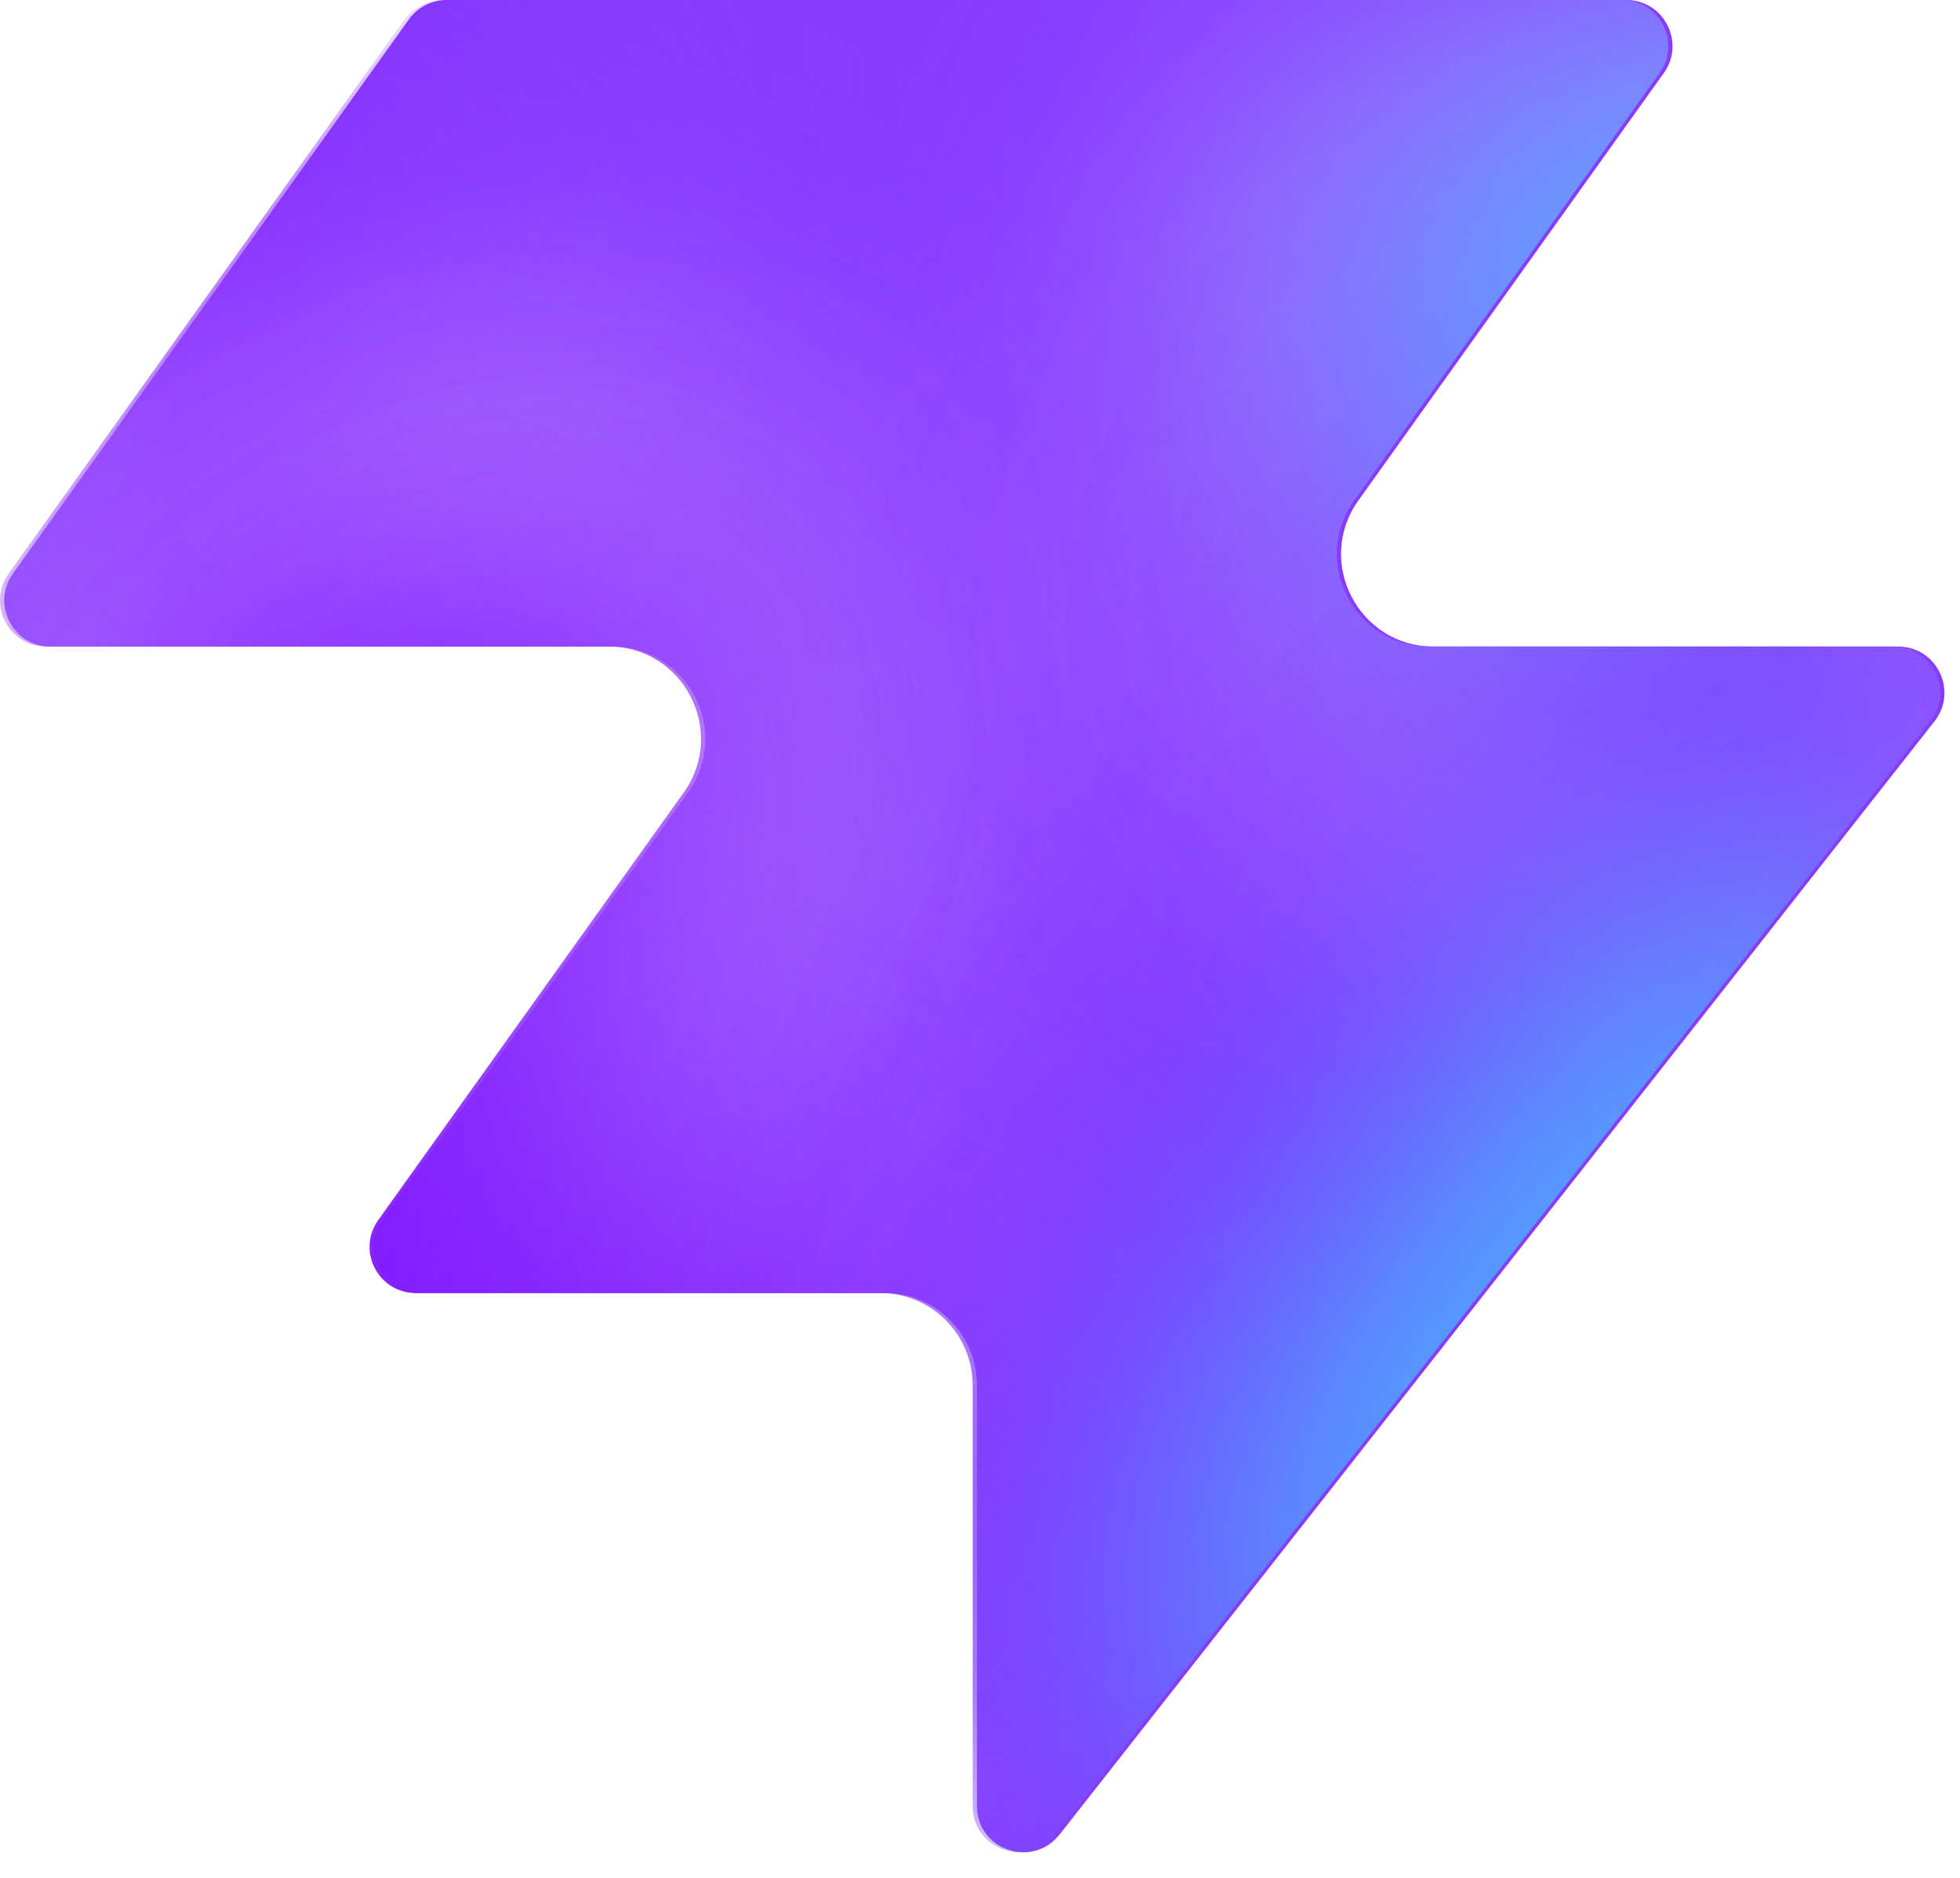
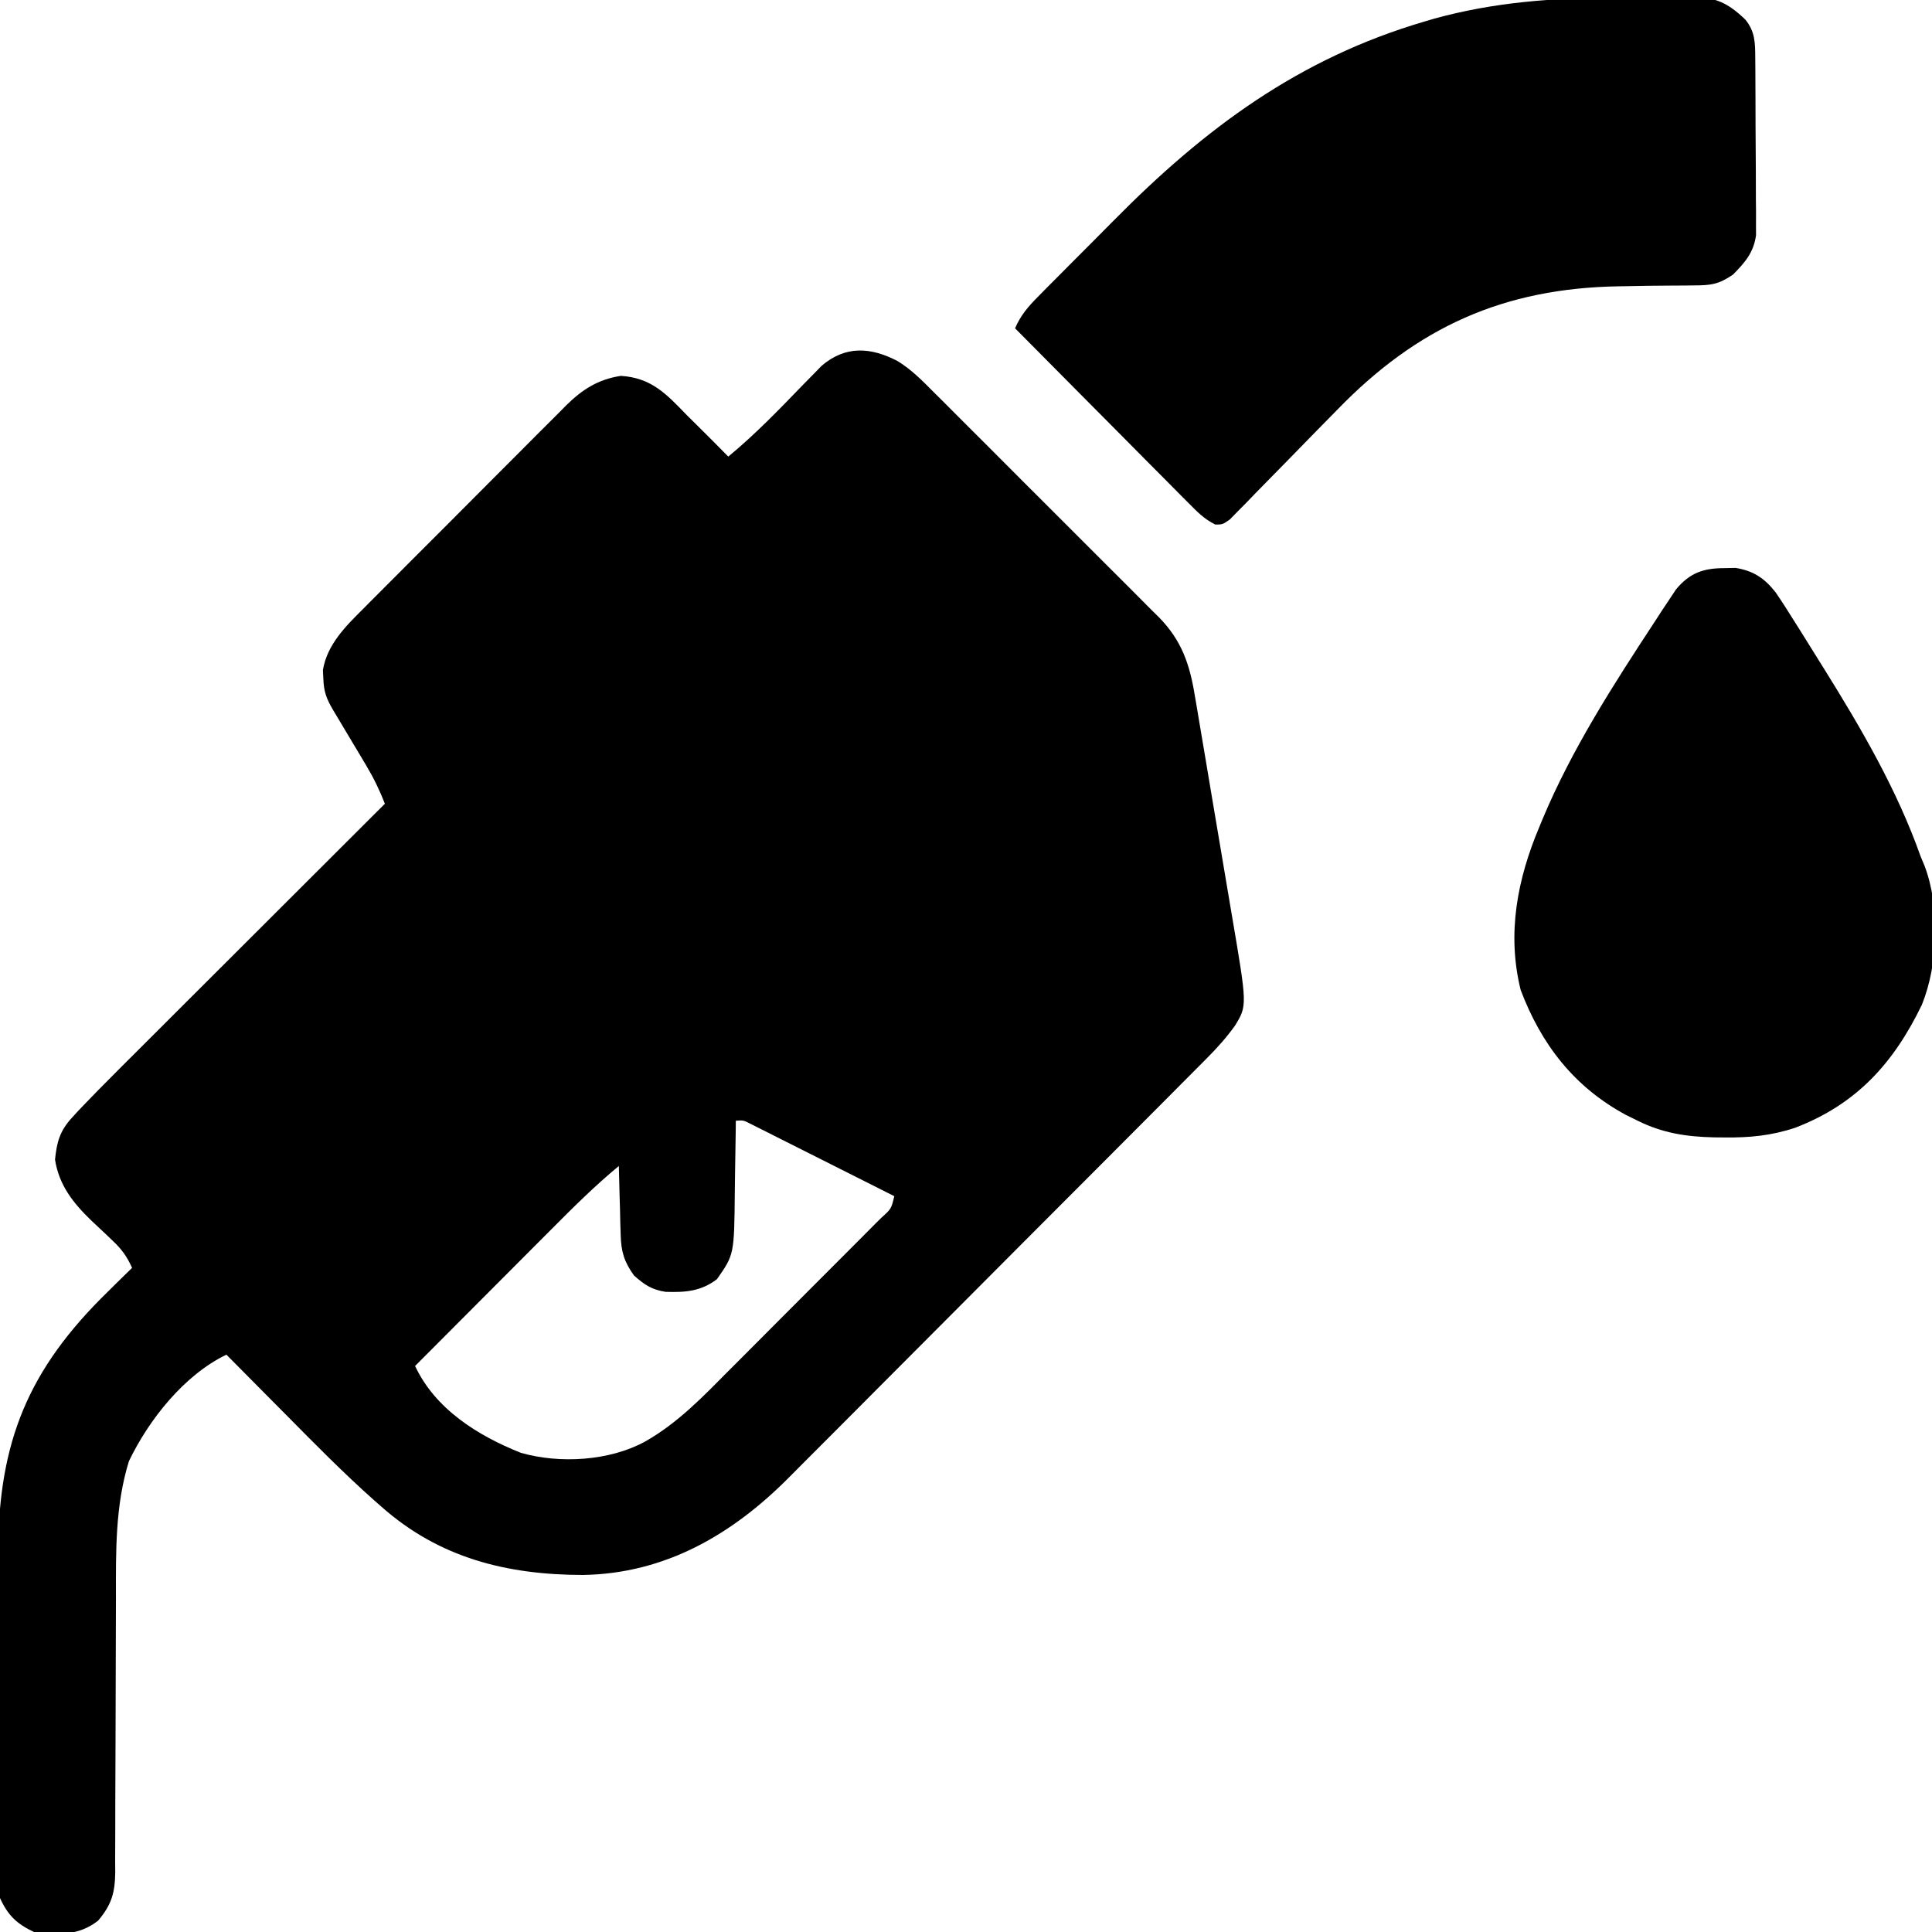
- <svg xmlns="http://www.w3.org/2000/svg" width="48" height="46" fill="none" viewBox="0 0 48 46">
-   <path fill="#863bff" d="M25.946 44.938c-.664.845-2.021.375-2.021-.698V33.937a2.26 2.26 0 0 0-2.262-2.262H10.287c-.92 0-1.456-1.04-.92-1.788l7.48-10.471c1.07-1.497 0-3.578-1.842-3.578H1.237c-.92 0-1.456-1.04-.92-1.788L10.013.474c.214-.297.556-.474.92-.474h28.894c.92 0 1.456 1.04.92 1.788l-7.48 10.471c-1.07 1.498 0 3.579 1.842 3.579h11.377c.943 0 1.473 1.088.89 1.83L25.947 44.94z" style="fill:#863bff;fill:color(display-p3 .525 .23 1);fill-opacity:1" />
-   <mask id="a" width="48" height="46" x="0" y="0" maskUnits="userSpaceOnUse" style="mask-type:alpha">
-     <path fill="#000" d="M25.842 44.938c-.664.844-2.021.375-2.021-.698V33.937a2.26 2.26 0 0 0-2.262-2.262H10.183c-.92 0-1.456-1.04-.92-1.788l7.48-10.471c1.07-1.498 0-3.579-1.842-3.579H1.133c-.92 0-1.456-1.04-.92-1.787L9.91.473c.214-.297.556-.474.92-.474h28.894c.92 0 1.456 1.04.92 1.788l-7.48 10.471c-1.07 1.498 0 3.578 1.842 3.578h11.377c.943 0 1.473 1.088.89 1.832L25.843 44.94z" style="fill:#000;fill-opacity:1" />
-   </mask>
-   <g mask="url(#a)">
-     <g filter="url(#b)">
-       <ellipse cx="5.508" cy="14.704" fill="#ede6ff" rx="5.508" ry="14.704" style="fill:#ede6ff;fill:color(display-p3 .927 .903 1);fill-opacity:1" transform="matrix(.00324 1 1 -.00324 -4.47 31.516)" />
-     </g>
-     <g filter="url(#c)">
-       <ellipse cx="10.399" cy="29.851" fill="#ede6ff" rx="10.399" ry="29.851" style="fill:#ede6ff;fill:color(display-p3 .927 .903 1);fill-opacity:1" transform="matrix(.00324 1 1 -.00324 -39.328 7.883)" />
-     </g>
-     <g filter="url(#d)">
-       <ellipse cx="5.508" cy="30.487" fill="#7e14ff" rx="5.508" ry="30.487" style="fill:#7e14ff;fill:color(display-p3 .492 .077 1);fill-opacity:1" transform="rotate(89.814 -25.913 -14.639)scale(1 -1)" />
-     </g>
-     <g filter="url(#e)">
-       <ellipse cx="5.508" cy="30.599" fill="#7e14ff" rx="5.508" ry="30.599" style="fill:#7e14ff;fill:color(display-p3 .492 .077 1);fill-opacity:1" transform="rotate(89.814 -32.644 -3.334)scale(1 -1)" />
-     </g>
-     <g filter="url(#f)">
-       <ellipse cx="5.508" cy="30.599" fill="#7e14ff" rx="5.508" ry="30.599" style="fill:#7e14ff;fill:color(display-p3 .492 .077 1);fill-opacity:1" transform="matrix(.00324 1 1 -.00324 -34.34 30.47)" />
-     </g>
-     <g filter="url(#g)">
-       <ellipse cx="14.072" cy="22.078" fill="#ede6ff" rx="14.072" ry="22.078" style="fill:#ede6ff;fill:color(display-p3 .927 .903 1);fill-opacity:1" transform="rotate(93.35 24.506 48.493)scale(-1 1)" />
-     </g>
-     <g filter="url(#h)">
-       <ellipse cx="3.47" cy="21.501" fill="#7e14ff" rx="3.47" ry="21.501" style="fill:#7e14ff;fill:color(display-p3 .492 .077 1);fill-opacity:1" transform="rotate(89.009 28.708 47.59)scale(-1 1)" />
-     </g>
-     <g filter="url(#i)">
-       <ellipse cx="3.47" cy="21.501" fill="#7e14ff" rx="3.47" ry="21.501" style="fill:#7e14ff;fill:color(display-p3 .492 .077 1);fill-opacity:1" transform="rotate(89.009 28.708 47.59)scale(-1 1)" />
-     </g>
-     <g filter="url(#j)">
-       <ellipse cx=".387" cy="8.972" fill="#7e14ff" rx="4.407" ry="29.108" style="fill:#7e14ff;fill:color(display-p3 .492 .077 1);fill-opacity:1" transform="rotate(39.51 .387 8.972)" />
-     </g>
-     <g filter="url(#k)">
-       <ellipse cx="47.523" cy="-6.092" fill="#7e14ff" rx="4.407" ry="29.108" style="fill:#7e14ff;fill:color(display-p3 .492 .077 1);fill-opacity:1" transform="rotate(37.892 47.523 -6.092)" />
-     </g>
-     <g filter="url(#l)">
-       <ellipse cx="41.412" cy="6.333" fill="#47bfff" rx="5.971" ry="9.665" style="fill:#47bfff;fill:color(display-p3 .28 .748 1);fill-opacity:1" transform="rotate(37.892 41.412 6.333)" />
-     </g>
-     <g filter="url(#m)">
-       <ellipse cx="-1.879" cy="38.332" fill="#7e14ff" rx="4.407" ry="29.108" style="fill:#7e14ff;fill:color(display-p3 .492 .077 1);fill-opacity:1" transform="rotate(37.892 -1.88 38.332)" />
-     </g>
-     <g filter="url(#n)">
-       <ellipse cx="-1.879" cy="38.332" fill="#7e14ff" rx="4.407" ry="29.108" style="fill:#7e14ff;fill:color(display-p3 .492 .077 1);fill-opacity:1" transform="rotate(37.892 -1.88 38.332)" />
-     </g>
-     <g filter="url(#o)">
-       <ellipse cx="35.651" cy="29.907" fill="#7e14ff" rx="4.407" ry="29.108" style="fill:#7e14ff;fill:color(display-p3 .492 .077 1);fill-opacity:1" transform="rotate(37.892 35.651 29.907)" />
-     </g>
-     <g filter="url(#p)">
-       <ellipse cx="38.418" cy="32.4" fill="#47bfff" rx="5.971" ry="15.297" style="fill:#47bfff;fill:color(display-p3 .28 .748 1);fill-opacity:1" transform="rotate(37.892 38.418 32.4)" />
-     </g>
-   </g>
-   <defs>
-     <filter id="b" width="60.045" height="41.654" x="-19.77" y="16.149" color-interpolation-filters="sRGB" filterUnits="userSpaceOnUse">
-       <feFlood flood-opacity="0" result="BackgroundImageFix" />
-       <feBlend in="SourceGraphic" in2="BackgroundImageFix" result="shape" />
-       <feGaussianBlur result="effect1_foregroundBlur_2002_17158" stdDeviation="7.659" />
-     </filter>
-     <filter id="c" width="90.34" height="51.437" x="-54.613" y="-7.533" color-interpolation-filters="sRGB" filterUnits="userSpaceOnUse">
-       <feFlood flood-opacity="0" result="BackgroundImageFix" />
-       <feBlend in="SourceGraphic" in2="BackgroundImageFix" result="shape" />
-       <feGaussianBlur result="effect1_foregroundBlur_2002_17158" stdDeviation="7.659" />
-     </filter>
-     <filter id="d" width="79.355" height="29.4" x="-49.64" y="2.03" color-interpolation-filters="sRGB" filterUnits="userSpaceOnUse">
-       <feFlood flood-opacity="0" result="BackgroundImageFix" />
-       <feBlend in="SourceGraphic" in2="BackgroundImageFix" result="shape" />
-       <feGaussianBlur result="effect1_foregroundBlur_2002_17158" stdDeviation="4.596" />
-     </filter>
-     <filter id="e" width="79.579" height="29.4" x="-45.045" y="20.029" color-interpolation-filters="sRGB" filterUnits="userSpaceOnUse">
-       <feFlood flood-opacity="0" result="BackgroundImageFix" />
-       <feBlend in="SourceGraphic" in2="BackgroundImageFix" result="shape" />
-       <feGaussianBlur result="effect1_foregroundBlur_2002_17158" stdDeviation="4.596" />
-     </filter>
-     <filter id="f" width="79.579" height="29.4" x="-43.513" y="21.178" color-interpolation-filters="sRGB" filterUnits="userSpaceOnUse">
-       <feFlood flood-opacity="0" result="BackgroundImageFix" />
-       <feBlend in="SourceGraphic" in2="BackgroundImageFix" result="shape" />
-       <feGaussianBlur result="effect1_foregroundBlur_2002_17158" stdDeviation="4.596" />
-     </filter>
-     <filter id="g" width="74.749" height="58.852" x="15.756" y="-17.901" color-interpolation-filters="sRGB" filterUnits="userSpaceOnUse">
-       <feFlood flood-opacity="0" result="BackgroundImageFix" />
-       <feBlend in="SourceGraphic" in2="BackgroundImageFix" result="shape" />
-       <feGaussianBlur result="effect1_foregroundBlur_2002_17158" stdDeviation="7.659" />
-     </filter>
-     <filter id="h" width="61.377" height="25.362" x="23.548" y="2.284" color-interpolation-filters="sRGB" filterUnits="userSpaceOnUse">
-       <feFlood flood-opacity="0" result="BackgroundImageFix" />
-       <feBlend in="SourceGraphic" in2="BackgroundImageFix" result="shape" />
-       <feGaussianBlur result="effect1_foregroundBlur_2002_17158" stdDeviation="4.596" />
-     </filter>
-     <filter id="i" width="61.377" height="25.362" x="23.548" y="2.284" color-interpolation-filters="sRGB" filterUnits="userSpaceOnUse">
-       <feFlood flood-opacity="0" result="BackgroundImageFix" />
-       <feBlend in="SourceGraphic" in2="BackgroundImageFix" result="shape" />
-       <feGaussianBlur result="effect1_foregroundBlur_2002_17158" stdDeviation="4.596" />
-     </filter>
-     <filter id="j" width="56.045" height="63.649" x="-27.636" y="-22.853" color-interpolation-filters="sRGB" filterUnits="userSpaceOnUse">
-       <feFlood flood-opacity="0" result="BackgroundImageFix" />
-       <feBlend in="SourceGraphic" in2="BackgroundImageFix" result="shape" />
-       <feGaussianBlur result="effect1_foregroundBlur_2002_17158" stdDeviation="4.596" />
-     </filter>
-     <filter id="k" width="54.814" height="64.646" x="20.116" y="-38.415" color-interpolation-filters="sRGB" filterUnits="userSpaceOnUse">
-       <feFlood flood-opacity="0" result="BackgroundImageFix" />
-       <feBlend in="SourceGraphic" in2="BackgroundImageFix" result="shape" />
-       <feGaussianBlur result="effect1_foregroundBlur_2002_17158" stdDeviation="4.596" />
-     </filter>
-     <filter id="l" width="33.541" height="35.313" x="24.641" y="-11.323" color-interpolation-filters="sRGB" filterUnits="userSpaceOnUse">
-       <feFlood flood-opacity="0" result="BackgroundImageFix" />
-       <feBlend in="SourceGraphic" in2="BackgroundImageFix" result="shape" />
-       <feGaussianBlur result="effect1_foregroundBlur_2002_17158" stdDeviation="4.596" />
-     </filter>
-     <filter id="m" width="54.814" height="64.646" x="-29.286" y="6.009" color-interpolation-filters="sRGB" filterUnits="userSpaceOnUse">
-       <feFlood flood-opacity="0" result="BackgroundImageFix" />
-       <feBlend in="SourceGraphic" in2="BackgroundImageFix" result="shape" />
-       <feGaussianBlur result="effect1_foregroundBlur_2002_17158" stdDeviation="4.596" />
-     </filter>
-     <filter id="n" width="54.814" height="64.646" x="-29.286" y="6.009" color-interpolation-filters="sRGB" filterUnits="userSpaceOnUse">
-       <feFlood flood-opacity="0" result="BackgroundImageFix" />
-       <feBlend in="SourceGraphic" in2="BackgroundImageFix" result="shape" />
-       <feGaussianBlur result="effect1_foregroundBlur_2002_17158" stdDeviation="4.596" />
-     </filter>
-     <filter id="o" width="54.814" height="64.646" x="8.244" y="-2.416" color-interpolation-filters="sRGB" filterUnits="userSpaceOnUse">
-       <feFlood flood-opacity="0" result="BackgroundImageFix" />
-       <feBlend in="SourceGraphic" in2="BackgroundImageFix" result="shape" />
-       <feGaussianBlur result="effect1_foregroundBlur_2002_17158" stdDeviation="4.596" />
-     </filter>
-     <filter id="p" width="39.409" height="43.623" x="18.713" y="10.588" color-interpolation-filters="sRGB" filterUnits="userSpaceOnUse">
-       <feFlood flood-opacity="0" result="BackgroundImageFix" />
-       <feBlend in="SourceGraphic" in2="BackgroundImageFix" result="shape" />
-       <feGaussianBlur result="effect1_foregroundBlur_2002_17158" stdDeviation="4.596" />
-     </filter>
-   </defs>
+ <svg xmlns="http://www.w3.org/2000/svg" version="1.1" width="512" height="512">
+   <path d="M0 0 C3.669 2.265 6.566 5.202 9.583 8.257 C10.281 8.948 10.98 9.64 11.7 10.352 C13.989 12.625 16.264 14.911 18.538 17.199 C20.134 18.791 21.729 20.383 23.325 21.974 C26.661 25.304 29.99 28.641 33.313 31.983 C37.568 36.261 41.84 40.52 46.118 44.774 C49.413 48.055 52.699 51.345 55.982 54.639 C57.554 56.213 59.128 57.784 60.706 59.352 C62.91 61.546 65.101 63.753 67.29 65.964 C67.94 66.605 68.589 67.247 69.259 67.908 C75.239 74.001 77.387 80.288 78.738 88.559 C78.875 89.354 79.012 90.148 79.154 90.967 C79.601 93.574 80.035 96.183 80.468 98.792 C80.777 100.619 81.087 102.446 81.397 104.273 C82.044 108.096 82.684 111.92 83.32 115.744 C84.133 120.625 84.96 125.503 85.792 130.38 C86.434 134.151 87.068 137.924 87.699 141.697 C88.001 143.495 88.305 145.292 88.612 147.09 C92.645 170.797 92.645 170.797 89.408 176.093 C87.109 179.31 84.685 181.992 81.898 184.793 C81.128 185.57 81.128 185.57 80.344 186.363 C78.636 188.086 76.921 189.801 75.207 191.517 C73.976 192.755 72.745 193.994 71.515 195.234 C68.178 198.592 64.835 201.944 61.49 205.294 C59.397 207.391 57.304 209.49 55.212 211.589 C47.902 218.924 40.586 226.253 33.265 233.578 C26.462 240.384 19.672 247.204 12.888 254.03 C7.047 259.905 1.198 265.77 -4.66 271.628 C-8.151 275.12 -11.638 278.616 -15.115 282.122 C-18.391 285.424 -21.68 288.715 -24.977 291.996 C-26.177 293.195 -27.373 294.397 -28.565 295.605 C-43.614 310.844 -61.489 321.352 -83.45 321.685 C-103.555 321.647 -121.468 317.191 -136.797 303.601 C-137.432 303.044 -138.067 302.488 -138.721 301.914 C-146.925 294.621 -154.611 286.796 -162.325 278.992 C-163.846 277.461 -165.367 275.93 -166.889 274.4 C-170.561 270.707 -174.226 267.007 -177.887 263.304 C-189.083 268.691 -198.443 280.537 -203.723 291.535 C-207.394 303.42 -207.17 315.517 -207.162 327.83 C-207.161 331.08 -207.174 334.329 -207.191 337.579 C-207.237 346.809 -207.262 356.038 -207.268 365.268 C-207.273 370.937 -207.297 376.606 -207.334 382.275 C-207.343 384.428 -207.346 386.58 -207.34 388.733 C-207.333 391.736 -207.351 394.738 -207.373 397.741 C-207.365 398.625 -207.357 399.509 -207.348 400.419 C-207.421 405.863 -208.259 408.988 -211.887 413.304 C-217.11 417.36 -222.541 417.078 -228.887 416.304 C-233.47 414.134 -235.803 411.887 -237.887 407.304 C-238.335 403.768 -238.307 400.254 -238.291 396.693 C-238.298 395.624 -238.305 394.555 -238.312 393.454 C-238.33 389.917 -238.327 386.38 -238.321 382.843 C-238.325 380.375 -238.331 377.907 -238.337 375.439 C-238.346 370.259 -238.343 365.079 -238.333 359.899 C-238.322 353.295 -238.342 346.691 -238.371 340.086 C-238.39 334.983 -238.389 329.88 -238.384 324.777 C-238.383 322.344 -238.389 319.912 -238.402 317.479 C-238.529 288.698 -231.757 269.258 -211.265 248.556 C-208.493 245.785 -205.695 243.04 -202.887 240.304 C-204.215 237.334 -205.633 235.349 -208.005 233.132 C-208.612 232.55 -209.219 231.967 -209.844 231.367 C-211.111 230.17 -212.382 228.977 -213.657 227.789 C-218.485 223.134 -222.251 218.397 -223.305 211.617 C-222.843 206.976 -222.013 203.969 -218.816 200.502 C-217.867 199.468 -217.867 199.468 -216.9 198.413 C-213.59 194.945 -210.239 191.525 -206.841 188.144 C-206.069 187.372 -205.298 186.601 -204.503 185.806 C-201.978 183.282 -199.45 180.762 -196.922 178.242 C-195.161 176.482 -193.4 174.722 -191.639 172.962 C-187.023 168.351 -182.405 163.742 -177.785 159.133 C-173.064 154.423 -168.346 149.709 -163.628 144.996 C-154.384 135.762 -145.137 126.532 -135.887 117.304 C-137.301 113.676 -138.891 110.419 -140.891 107.074 C-141.467 106.106 -142.042 105.139 -142.635 104.142 C-143.234 103.144 -143.833 102.145 -144.45 101.117 C-145.639 99.124 -146.828 97.13 -148.016 95.136 C-148.543 94.257 -149.07 93.377 -149.612 92.471 C-151.385 89.458 -152.086 87.603 -152.2 84.117 C-152.256 83.013 -152.256 83.013 -152.313 81.886 C-151.195 75.106 -146.265 70.242 -141.578 65.59 C-140.954 64.96 -140.331 64.33 -139.689 63.681 C-137.641 61.615 -135.583 59.561 -133.524 57.507 C-132.089 56.068 -130.654 54.627 -129.22 53.187 C-126.218 50.176 -123.21 47.171 -120.199 44.17 C-116.347 40.33 -112.511 36.473 -108.68 32.613 C-105.723 29.637 -102.757 26.671 -99.788 23.708 C-98.37 22.29 -96.955 20.869 -95.543 19.445 C-93.567 17.454 -91.578 15.476 -89.585 13.5 C-89.009 12.914 -88.433 12.328 -87.839 11.725 C-83.555 7.518 -79.439 4.855 -73.368 3.914 C-65.293 4.409 -61.313 8.683 -55.887 14.304 C-54.865 15.321 -53.84 16.335 -52.813 17.347 C-50.149 19.978 -47.512 22.634 -44.887 25.304 C-37.787 19.461 -31.482 12.9 -25.094 6.296 C-23.812 4.993 -23.812 4.993 -22.505 3.664 C-21.354 2.48 -21.354 2.48 -20.18 1.272 C-13.8 -4.204 -7.09 -3.695 0 0 Z M-42.887 201.304 C-42.897 202.292 -42.906 203.28 -42.916 204.298 C-42.956 207.996 -43.022 211.694 -43.095 215.391 C-43.123 216.985 -43.144 218.58 -43.158 220.174 C-43.314 236.756 -43.314 236.756 -47.887 243.304 C-52.125 246.533 -56.306 246.827 -61.485 246.656 C-65.111 246.125 -67.193 244.736 -69.887 242.304 C-72.497 238.64 -73.279 236.042 -73.399 231.566 C-73.434 230.499 -73.47 229.433 -73.506 228.333 C-73.54 226.679 -73.54 226.679 -73.575 224.992 C-73.609 223.87 -73.643 222.747 -73.678 221.591 C-73.761 218.829 -73.83 216.067 -73.887 213.304 C-80.252 218.552 -86.041 224.329 -91.852 230.171 C-92.896 231.217 -93.939 232.262 -94.983 233.307 C-97.71 236.037 -100.433 238.77 -103.155 241.504 C-105.942 244.301 -108.732 247.095 -111.522 249.89 C-116.98 255.359 -122.435 260.83 -127.887 266.304 C-122.534 277.749 -111.213 284.794 -99.887 289.304 C-89.575 292.279 -76.292 291.485 -66.887 286.304 C-58.172 281.355 -51.533 274.37 -44.54 267.32 C-43.275 266.055 -42.01 264.79 -40.744 263.526 C-38.11 260.892 -35.481 258.252 -32.855 255.608 C-29.484 252.215 -26.102 248.832 -22.717 245.453 C-20.111 242.851 -17.51 240.244 -14.911 237.635 C-13.665 236.385 -12.417 235.136 -11.168 233.888 C-9.433 232.153 -7.704 230.412 -5.977 228.668 C-5.458 228.152 -4.939 227.636 -4.405 227.104 C-1.687 224.66 -1.687 224.66 -0.887 221.304 C-6.545 218.45 -12.205 215.603 -17.867 212.759 C-19.794 211.791 -21.721 210.821 -23.647 209.849 C-26.41 208.455 -29.176 207.067 -31.942 205.679 C-33.239 205.023 -33.239 205.023 -34.562 204.354 C-35.763 203.753 -35.763 203.753 -36.988 203.14 C-37.695 202.785 -38.401 202.43 -39.128 202.063 C-40.874 201.172 -40.874 201.172 -42.887 201.304 Z " fill="#000000" transform="translate(237.8873,95.69581)" />
+   <path d="M0 0 C3.375 -0.014 6.747 -0.082 10.122 -0.151 C12.292 -0.163 14.463 -0.172 16.633 -0.178 C17.629 -0.205 18.625 -0.232 19.651 -0.259 C26.191 -0.196 29.542 1.268 34.261 5.814 C36.857 9.013 36.852 11.961 36.88 15.921 C36.89 17.006 36.9 18.09 36.909 19.208 C36.916 20.966 36.916 20.966 36.922 22.759 C36.928 23.964 36.934 25.169 36.94 26.41 C36.949 28.96 36.956 31.511 36.959 34.061 C36.969 37.963 37 41.865 37.032 45.767 C37.038 48.244 37.044 50.72 37.047 53.197 C37.06 54.365 37.072 55.532 37.085 56.736 C37.082 57.827 37.079 58.918 37.076 60.042 C37.081 61.477 37.081 61.477 37.087 62.942 C36.454 67.537 34.18 70.144 30.982 73.384 C27.14 76.006 25.122 76.237 20.512 76.248 C19.834 76.257 19.156 76.267 18.457 76.276 C17.016 76.294 15.575 76.302 14.134 76.3 C10.395 76.297 6.657 76.381 2.918 76.451 C2.192 76.462 1.466 76.473 0.718 76.485 C-29.814 76.993 -52.655 87.286 -73.867 109.177 C-75.638 110.979 -77.411 112.781 -79.183 114.582 C-81.94 117.395 -84.693 120.212 -87.438 123.036 C-90.112 125.781 -92.801 128.512 -95.492 131.24 C-96.315 132.095 -97.138 132.95 -97.985 133.831 C-98.754 134.606 -99.522 135.381 -100.313 136.179 C-101.321 137.212 -101.321 137.212 -102.348 138.266 C-104.281 139.611 -104.281 139.611 -106.208 139.625 C-109.174 138.174 -111.091 136.159 -113.417 133.816 C-113.915 133.318 -114.413 132.821 -114.926 132.308 C-116.567 130.665 -118.197 129.011 -119.828 127.357 C-120.965 126.214 -122.102 125.072 -123.241 123.931 C-126.233 120.927 -129.216 117.915 -132.197 114.901 C-135.242 111.825 -138.295 108.758 -141.347 105.691 C-147.333 99.673 -153.31 93.645 -159.281 87.611 C-157.802 84.195 -155.879 81.946 -153.269 79.308 C-152.439 78.466 -151.61 77.624 -150.756 76.757 C-149.403 75.401 -149.403 75.401 -148.023 74.017 C-147.078 73.065 -146.132 72.113 -145.187 71.161 C-143.198 69.16 -141.205 67.164 -139.21 65.169 C-137.192 63.152 -135.181 61.127 -133.177 59.095 C-109.031 34.622 -84.078 16.09 -50.718 6.298 C-49.941 6.068 -49.164 5.838 -48.364 5.6 C-32.353 1.163 -16.551 0.027 0 0 Z " fill="#000000" transform="translate(428.2808,-0.6108398)" />
+   <path d="M0 0 C0.999 -0.019 1.998 -0.039 3.027 -0.059 C7.741 0.712 10.641 2.633 13.608 6.399 C15.268 8.81 16.832 11.262 18.375 13.75 C18.944 14.649 19.513 15.547 20.099 16.473 C21.768 19.119 23.418 21.776 25.062 24.438 C25.696 25.451 25.696 25.451 26.342 26.485 C36.252 42.37 45.813 58.742 52.062 76.438 C52.399 77.241 52.735 78.044 53.082 78.871 C57.235 89.812 56.721 104.952 52.383 115.707 C44.887 131.208 35.046 142.078 18.776 148.314 C12.534 150.389 6.741 150.948 0.188 150.875 C-1.261 150.863 -1.261 150.863 -2.74 150.85 C-10.074 150.676 -16.304 149.73 -22.938 146.438 C-23.949 145.94 -24.961 145.442 -26.004 144.93 C-39.735 137.54 -48.459 126.278 -53.938 111.812 C-57.652 96.809 -54.824 82.364 -48.938 68.438 C-48.659 67.762 -48.381 67.087 -48.094 66.391 C-40.35 47.923 -29.333 30.817 -18.375 14.125 C-17.709 13.099 -17.042 12.073 -16.355 11.015 C-15.721 10.065 -15.087 9.115 -14.434 8.137 C-13.879 7.3 -13.324 6.463 -12.752 5.6 C-9.116 1.266 -5.553 0.007 0 0 Z " fill="#000000" transform="translate(456.9375,150.5625)" />
</svg>
